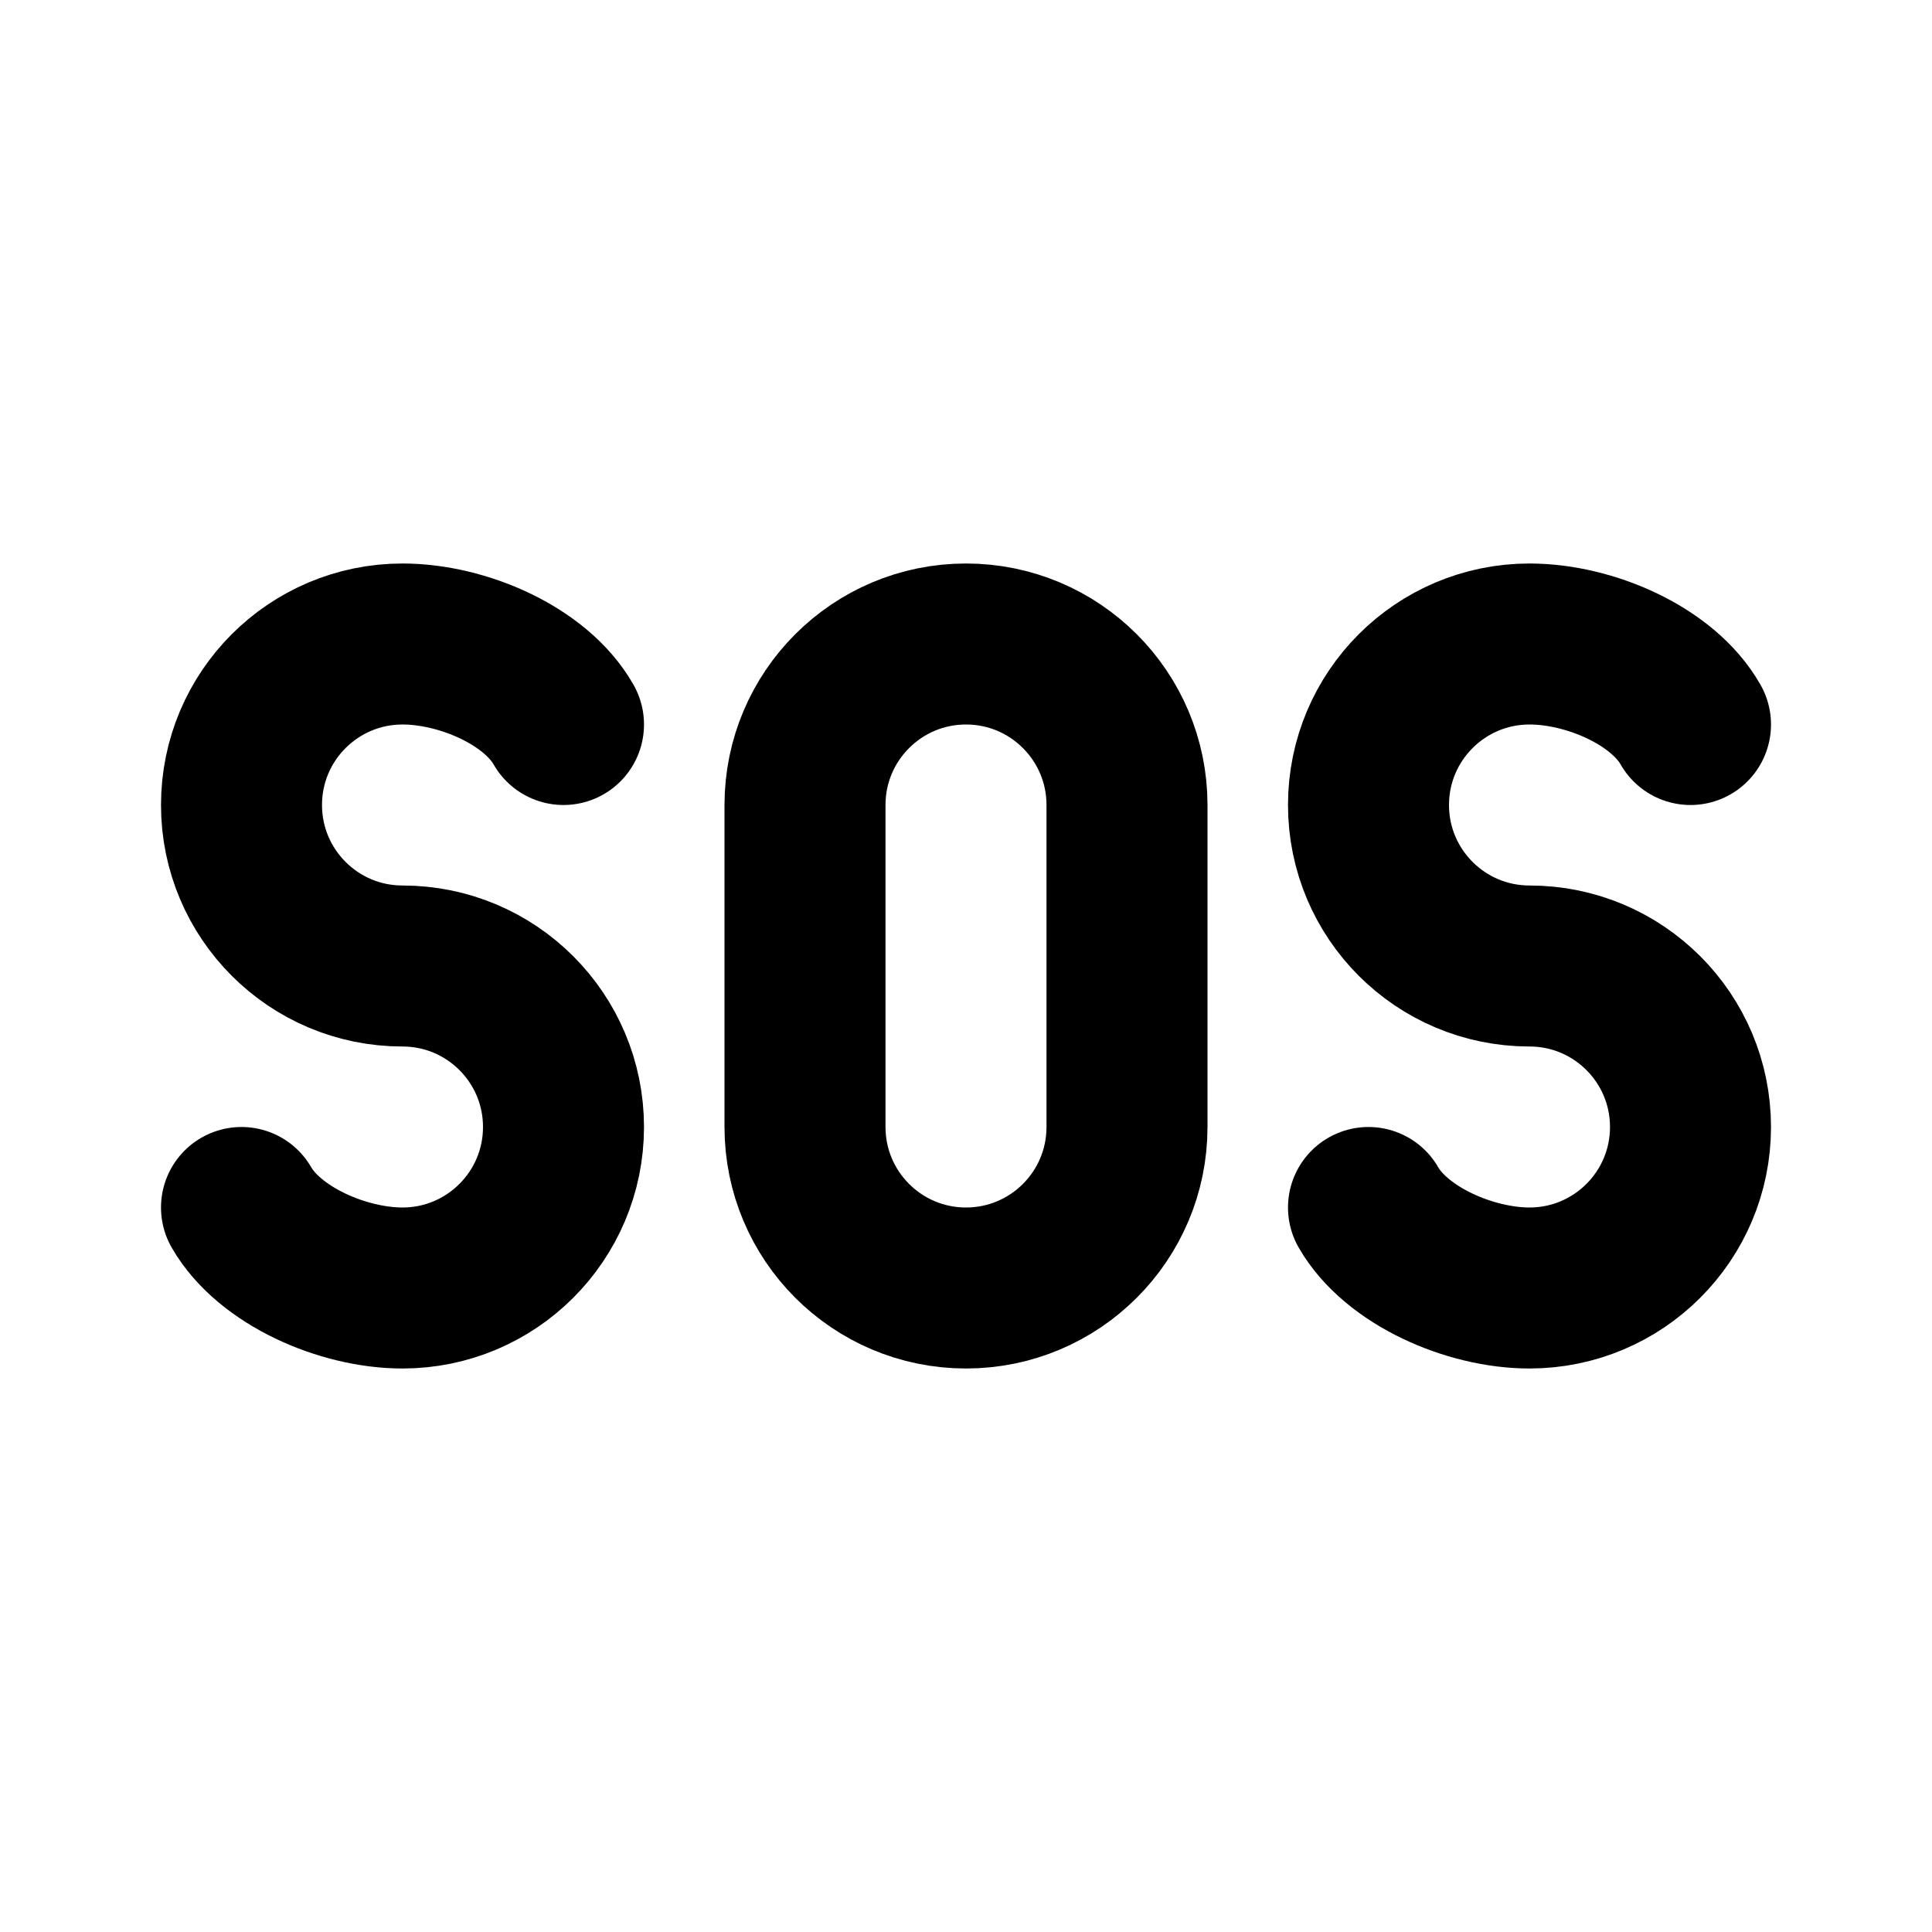
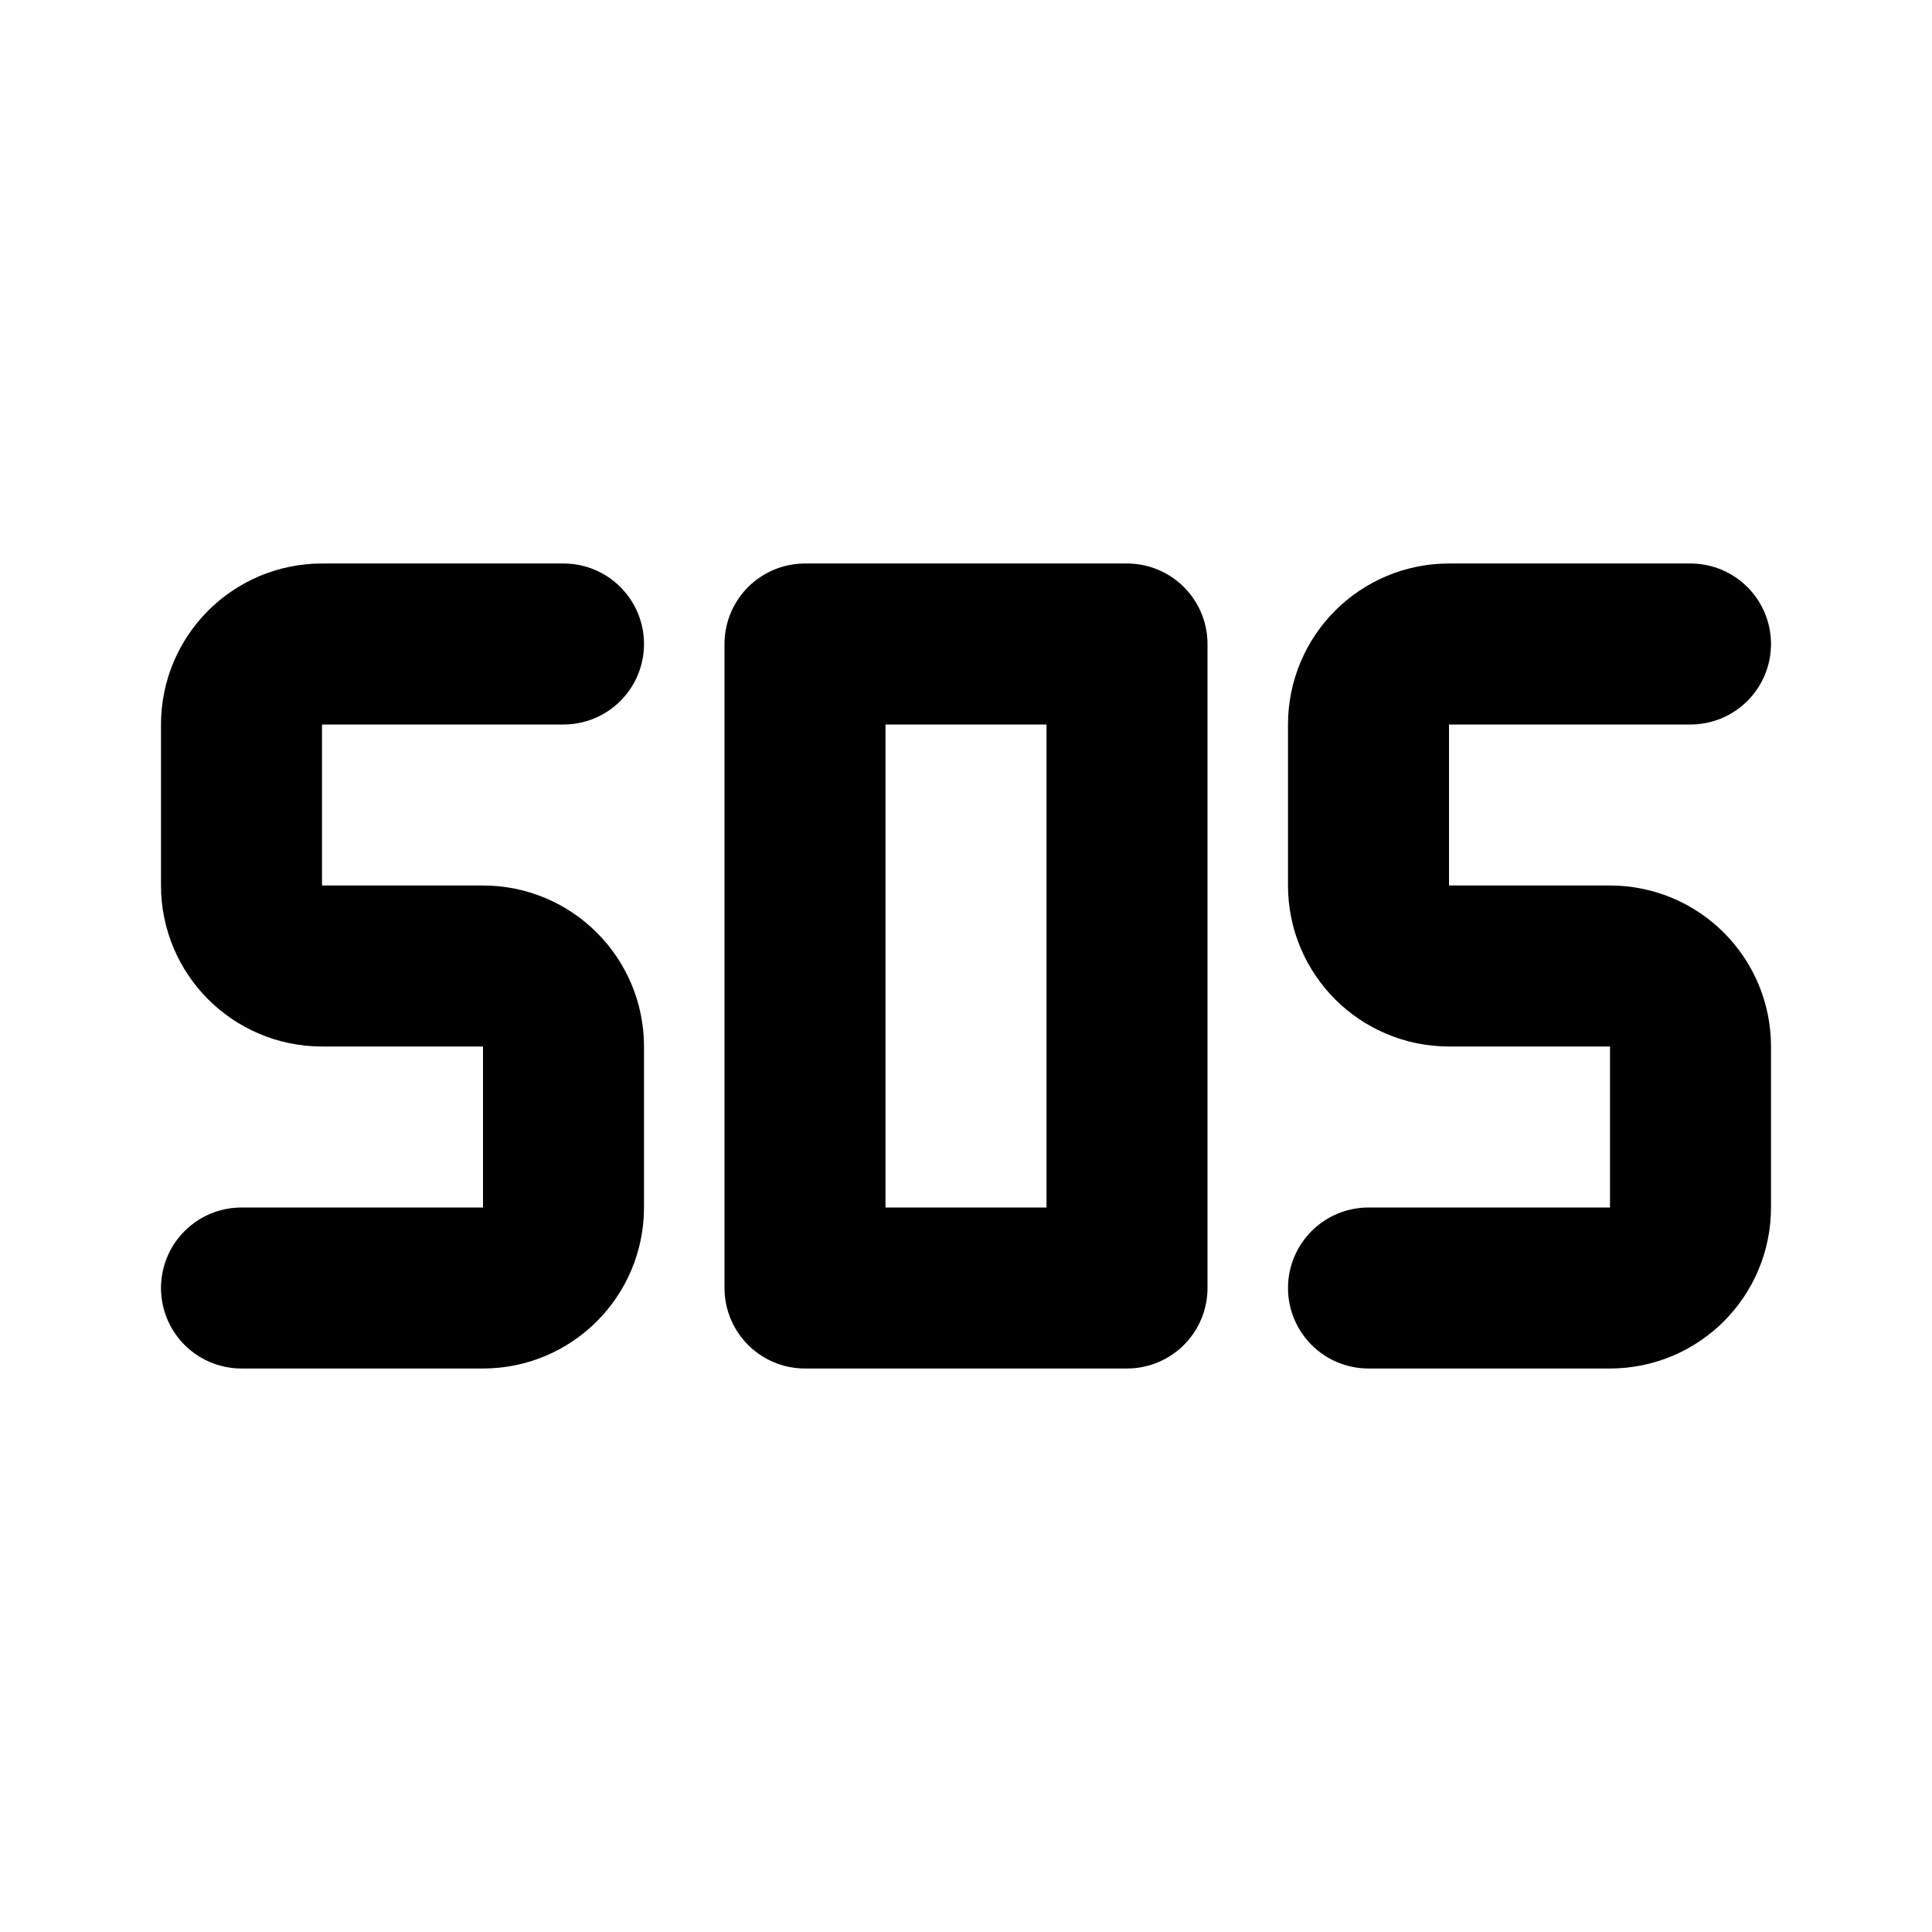
<svg xmlns="http://www.w3.org/2000/svg" width="24" height="24" viewBox="0 0 24 24" fill="none" stroke="currentColor" stroke-width="2" stroke-linecap="round" stroke-linejoin="round">
  <path stroke="none" d="M0 0h24v24H0z" fill="none" />
-   <path d="M12 8a2 2 0 0 1 2 2v4a2 2 0 1 1 -4 0v-4a2 2 0 0 1 2 -2" />
-   <path d="M17 15c.345 .6 1.258 1 2 1a2 2 0 1 0 0 -4a2 2 0 1 1 0 -4c.746 0 1.656 .394 2 1" />
-   <path d="M3 15c.345 .6 1.258 1 2 1a2 2 0 1 0 0 -4a2 2 0 1 1 0 -4c.746 0 1.656 .394 2 1" />
+   <path d="M7 8h-3a1 1 0 0 0 -1 1v2a1 1 0 0 0 1 1h2a1 1 0 0 1 1 1v2a1 1 0 0 1 -1 1h-3" />
+   <path d="M10 8h4v8h-4z" />
+   <path d="M17 16h3a1 1 0 0 0 1 -1v-2a1 1 0 0 0 -1 -1h-2a1 1 0 0 1 -1 -1v-2a1 1 0 0 1 1 -1h3" />
</svg>
